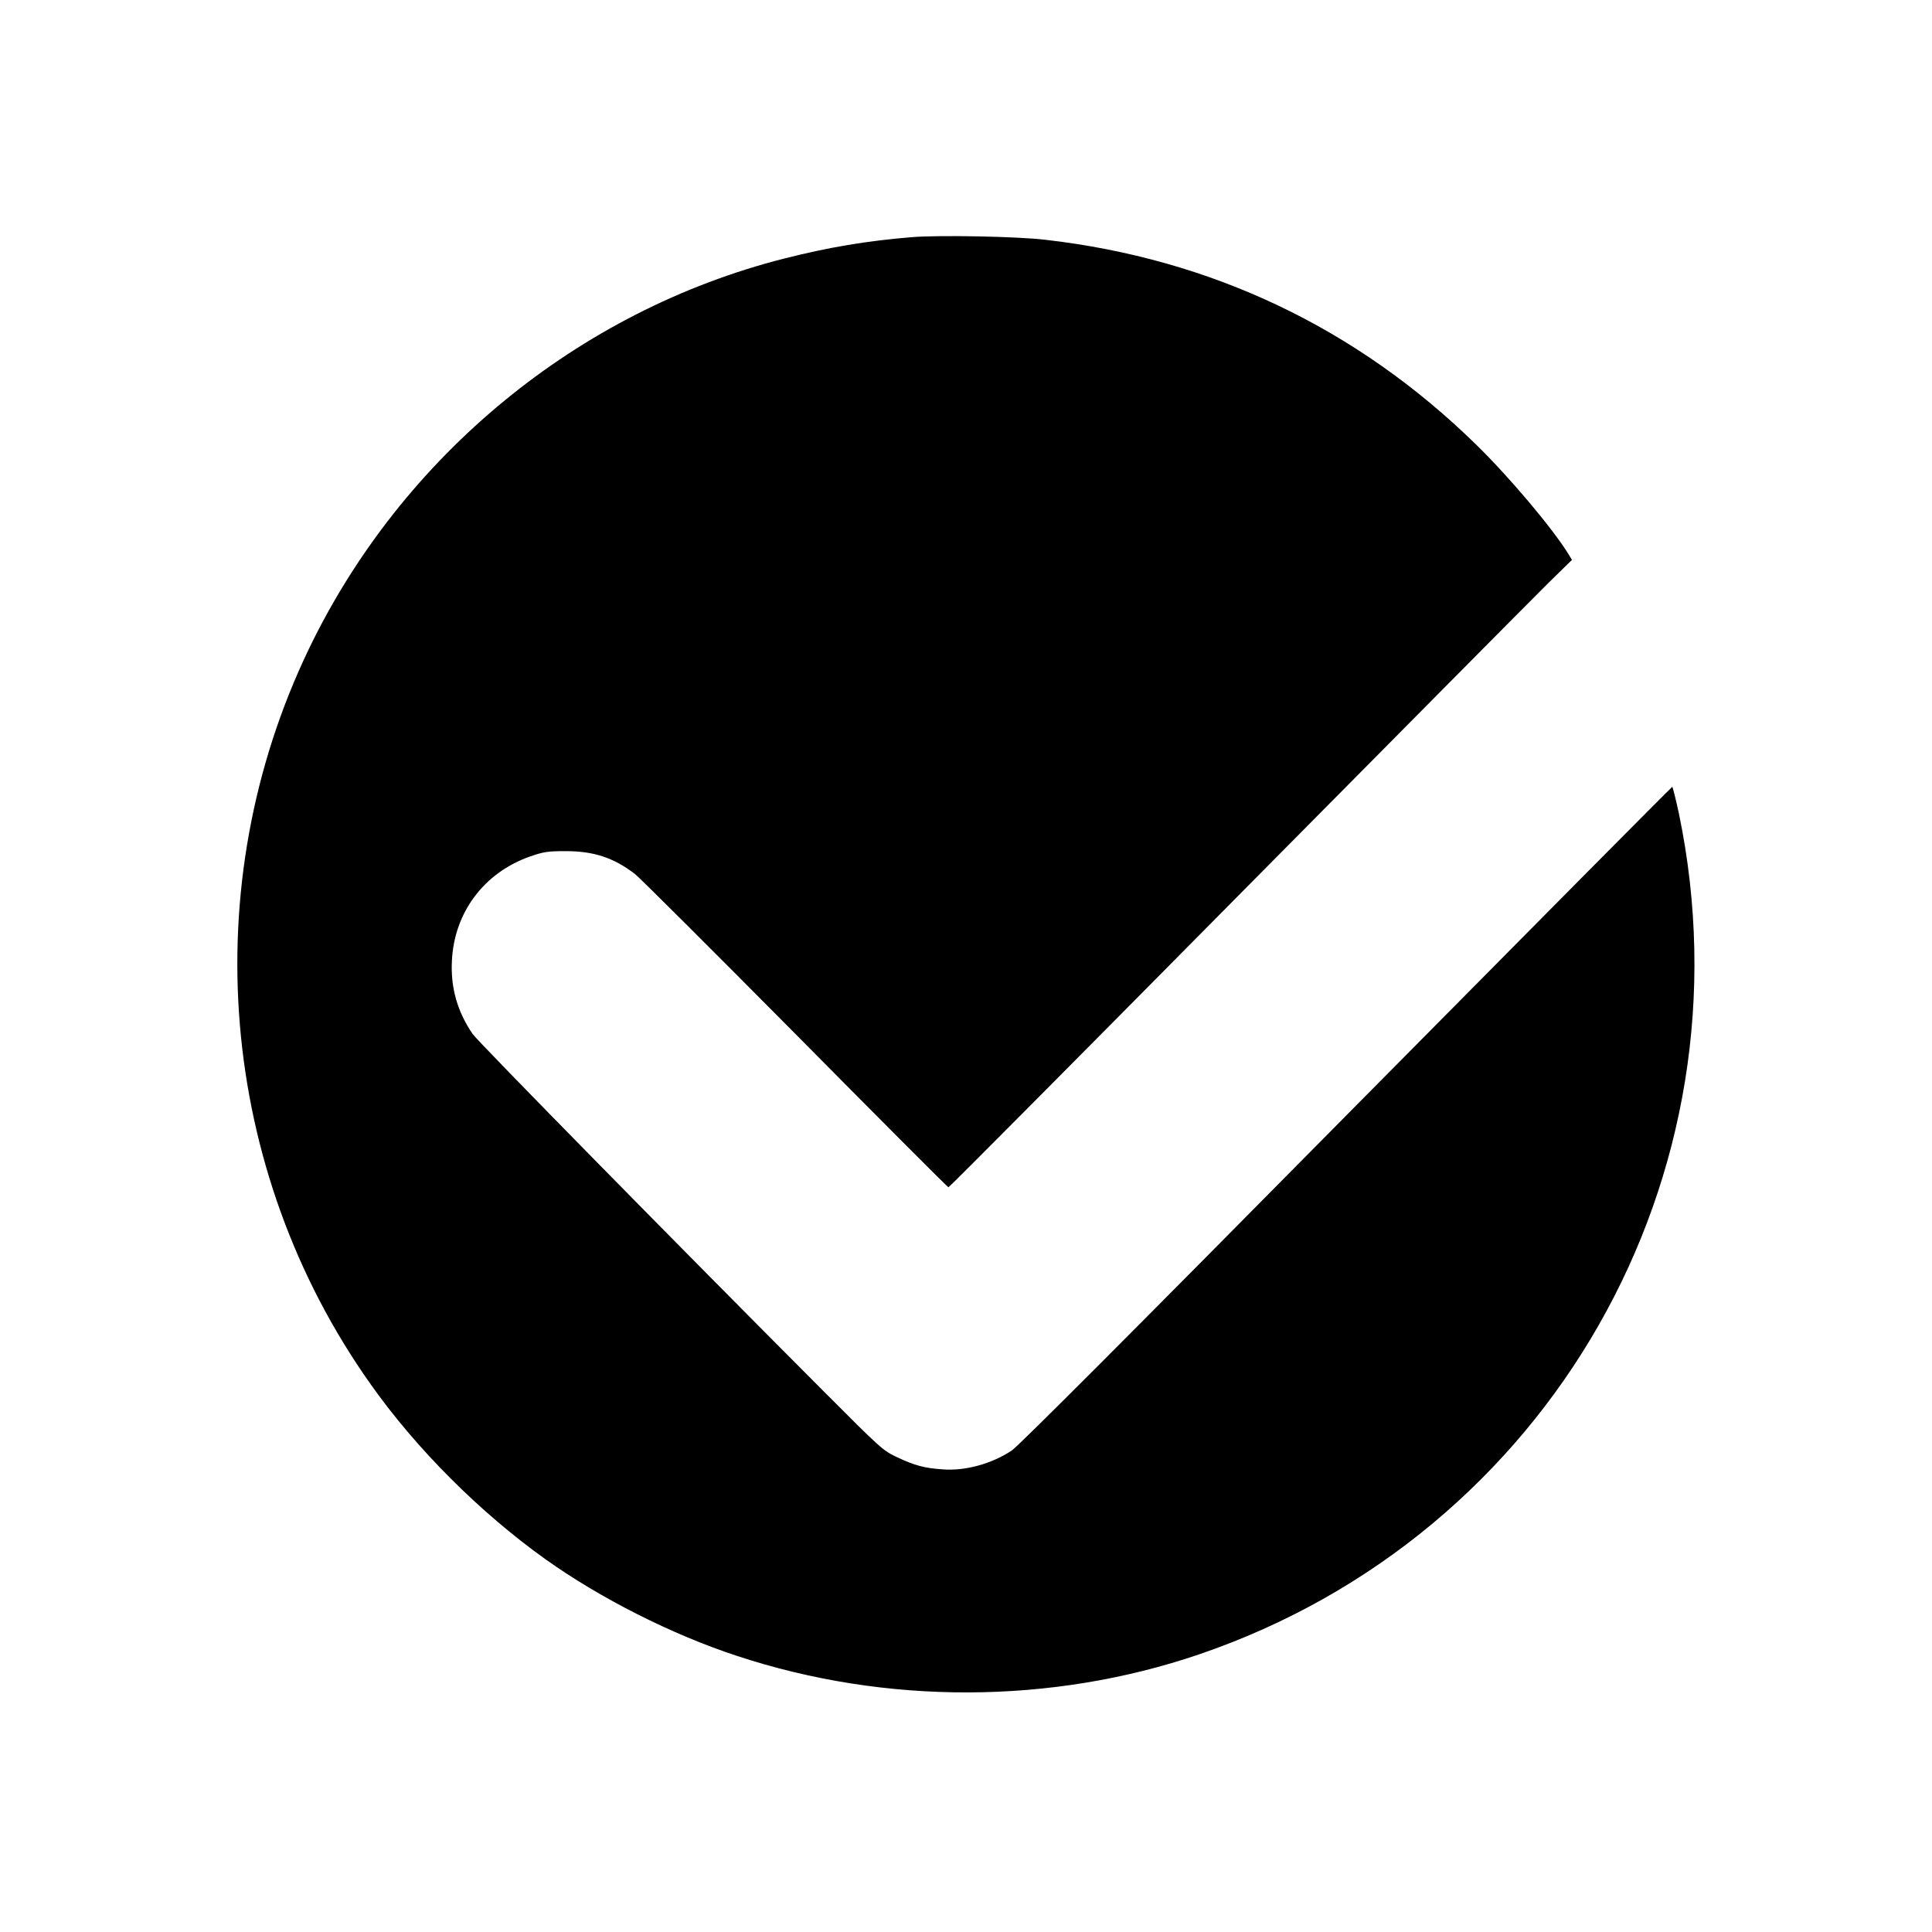
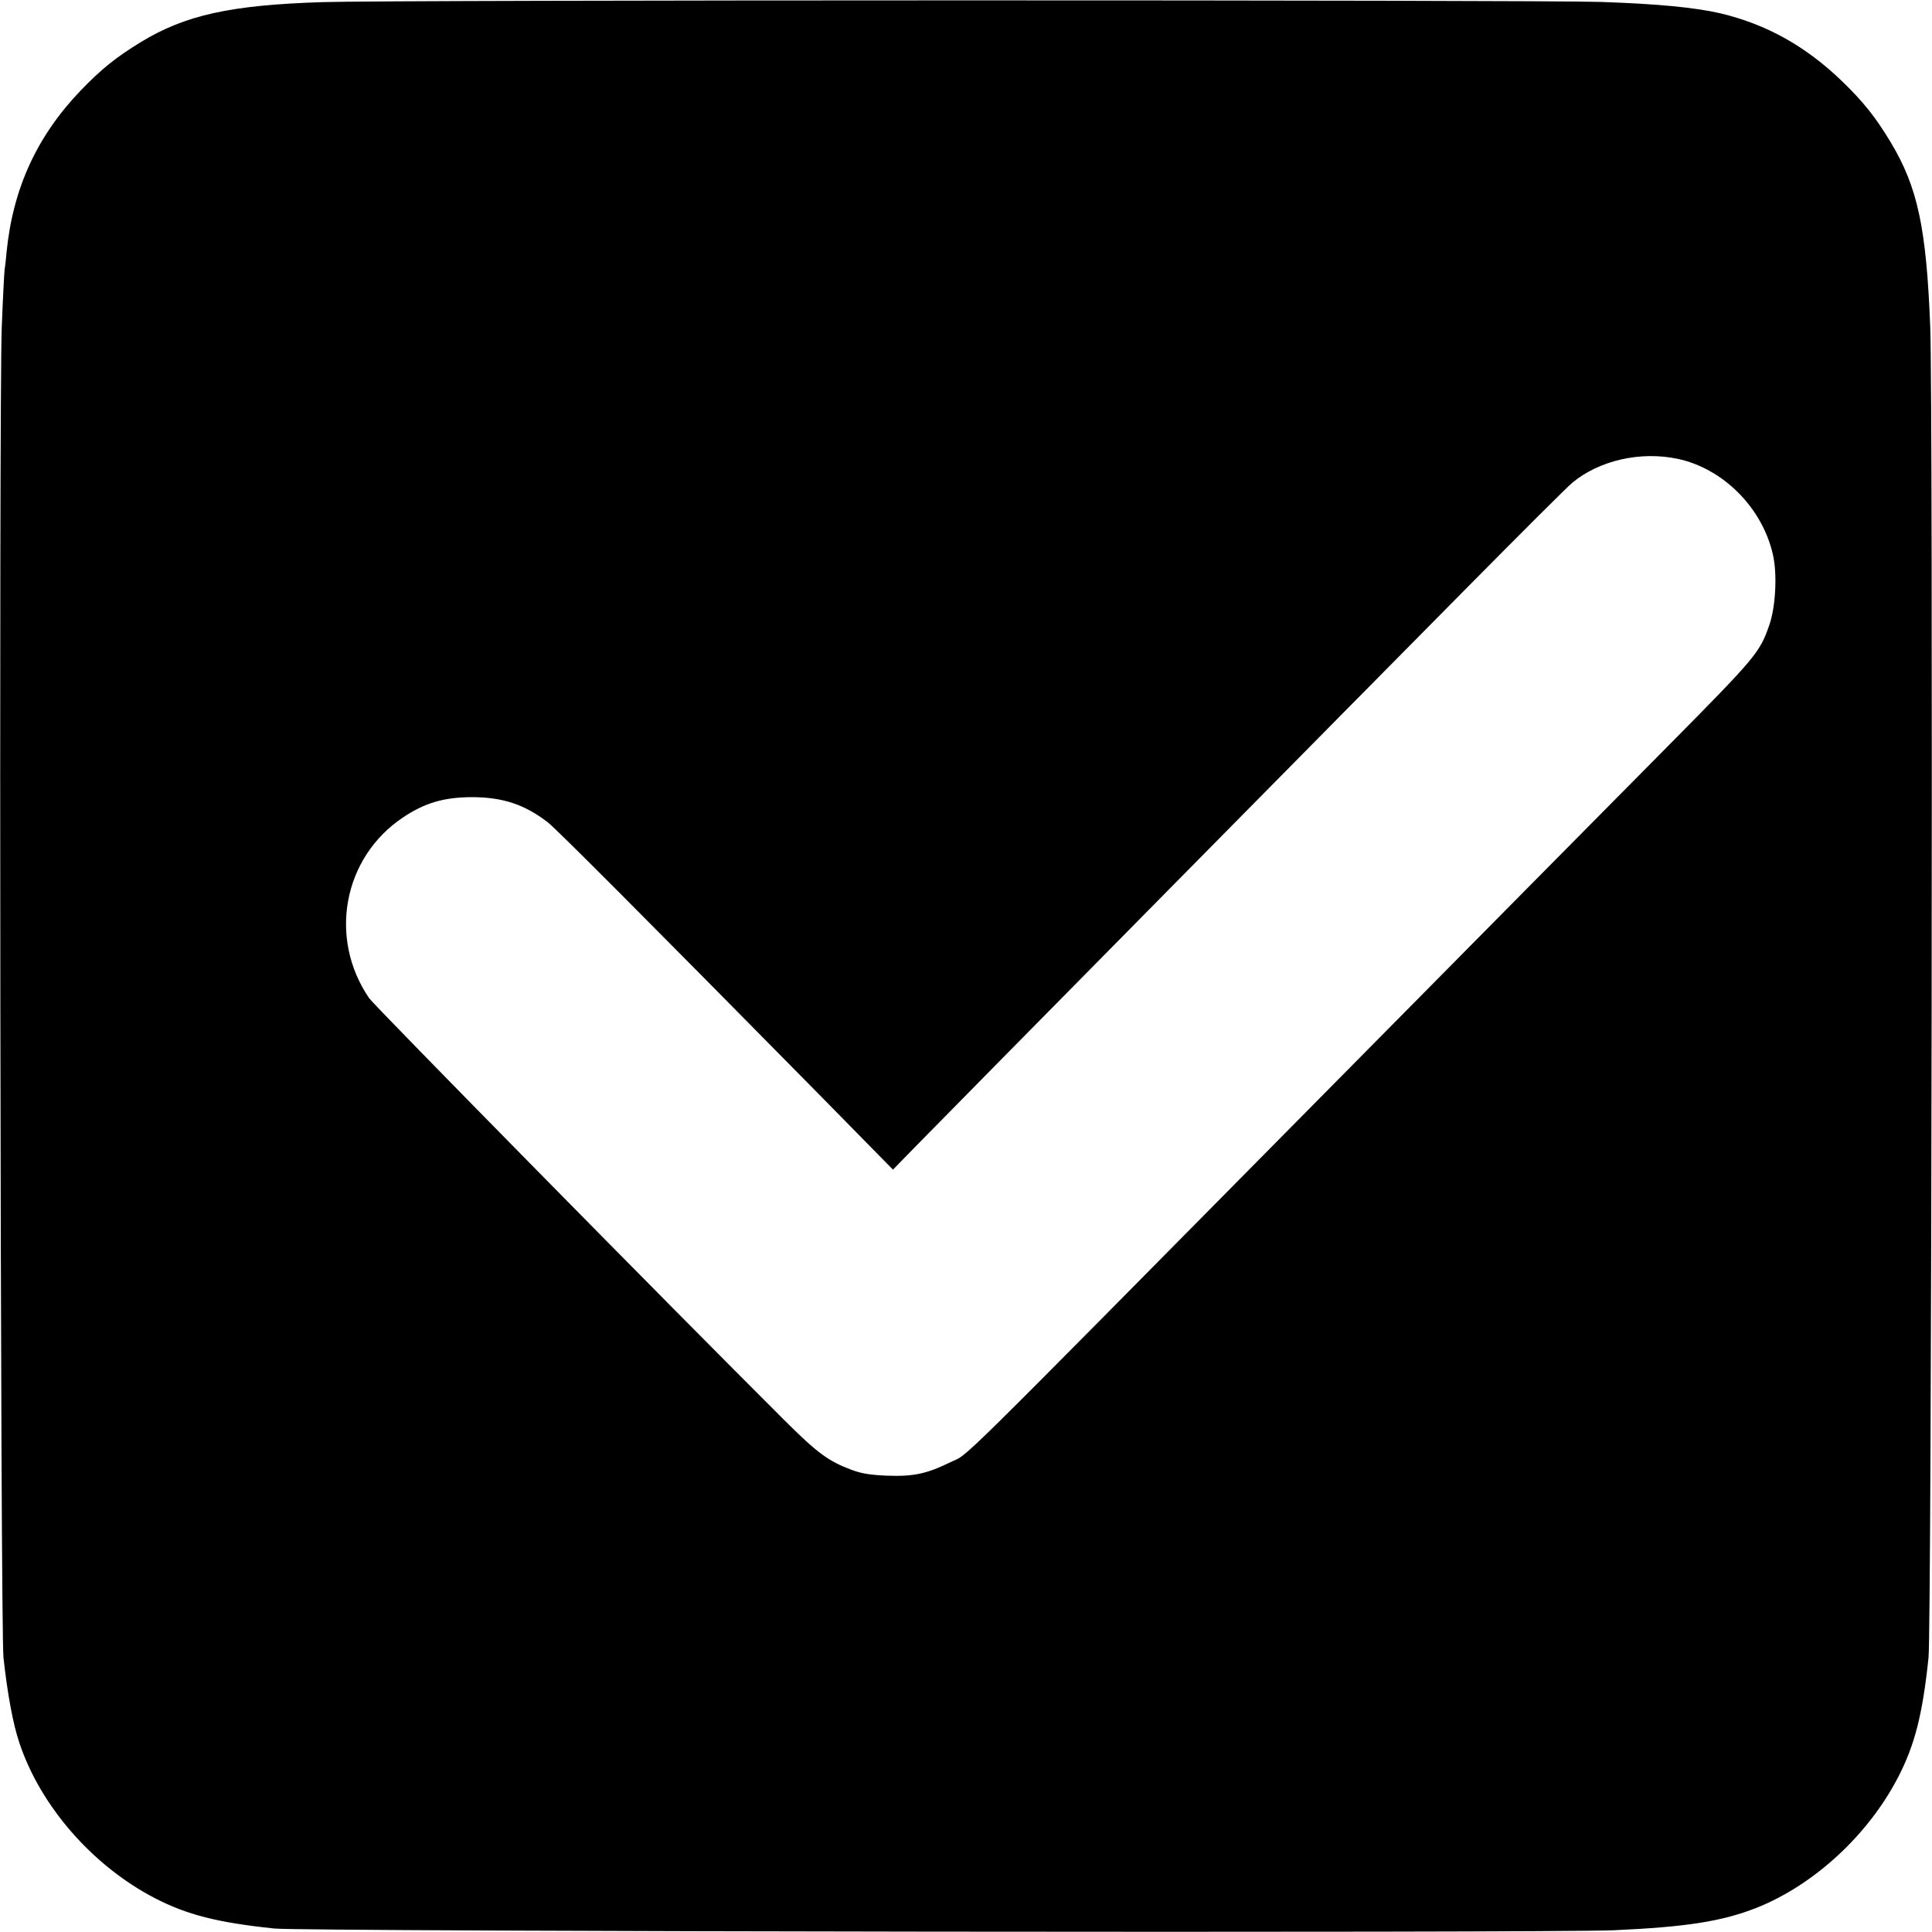
- <svg xmlns="http://www.w3.org/2000/svg" version="1.0" width="1100pt" height="1100pt" viewBox="0 0 1100 1100" preserveAspectRatio="xMidYMid meet">
-   <g transform="translate(0,1100) scale(0.1,-0.1)" fill="#000000" stroke="none">
-     <path d="M5195 9650 c-258 -21 -478 -58 -730 -122 -1173 -298 -2176 -1122 -2706 -2222 -650 -1350 -515 -2963 349 -4184 260 -369 623 -732 998 -1000 312 -222 718 -428 1090 -550 847 -280 1791 -277 2629 8 1997 680 3163 2722 2734 4788 -18 83 -35 152 -38 152 -3 0 -837 -841 -1854 -1869 -1232 -1247 -1867 -1883 -1907 -1910 -113 -75 -264 -117 -392 -107 -105 7 -159 22 -258 68 -84 40 -91 46 -421 377 -821 823 -1968 1990 -1998 2034 -87 127 -126 264 -118 417 13 275 183 502 446 594 76 26 99 30 201 30 161 0 273 -37 395 -130 28 -22 439 -432 914 -911 475 -480 867 -873 871 -873 5 0 746 746 1648 1658 902 911 1699 1715 1771 1786 l131 128 -19 32 c-92 149 -340 443 -528 626 -678 663 -1507 1057 -2453 1165 -161 19 -601 27 -755 15z" />
+ <svg xmlns="http://www.w3.org/2000/svg" version="1.0" width="1000pt" height="1000pt" viewBox="0 0 1000 1000" preserveAspectRatio="xMidYMid meet">
+   <g transform="translate(0,1000) scale(0.1,-0.1)" fill="#000000" stroke="none">
+     <path d="M1669 9989 c-477 -15 -711 -67 -942 -208 -127 -78 -202 -138 -308 -248 -227 -236 -352 -507 -385 -838 -3 -38 -8 -79 -10 -90 -2 -11 -9 -146 -15 -300 -15 -413 -7 -6729 9 -6885 20 -183 49 -344 83 -443 109 -326 378 -634 699 -801 168 -87 325 -127 620 -158 156 -16 6567 -24 6932 -9 378 17 562 46 742 117 297 119 576 377 730 674 87 168 127 325 158 620 16 155 24 6486 9 6885 -20 516 -65 726 -205 959 -79 131 -141 209 -253 317 -187 180 -389 293 -628 350 -130 30 -321 49 -620 59 -328 11 -6277 11 -6616 -1z m7015 -2364 c234 -50 436 -251 492 -493 24 -101 15 -275 -19 -370 -49 -140 -69 -164 -517 -617 -234 -236 -1053 -1064 -1820 -1840 -1952 -1975 -1798 -1823 -1900 -1873 -125 -61 -191 -75 -330 -70 -90 4 -130 11 -182 30 -120 45 -176 86 -344 253 -597 595 -2126 2149 -2153 2188 -213 311 -135 729 175 936 112 75 210 104 354 105 161 0 274 -37 395 -130 47 -37 486 -477 1389 -1393 l398 -405 122 125 c211 216 2319 2352 2846 2884 277 280 524 527 549 547 139 115 352 164 545 123z" />
  </g>
</svg>
